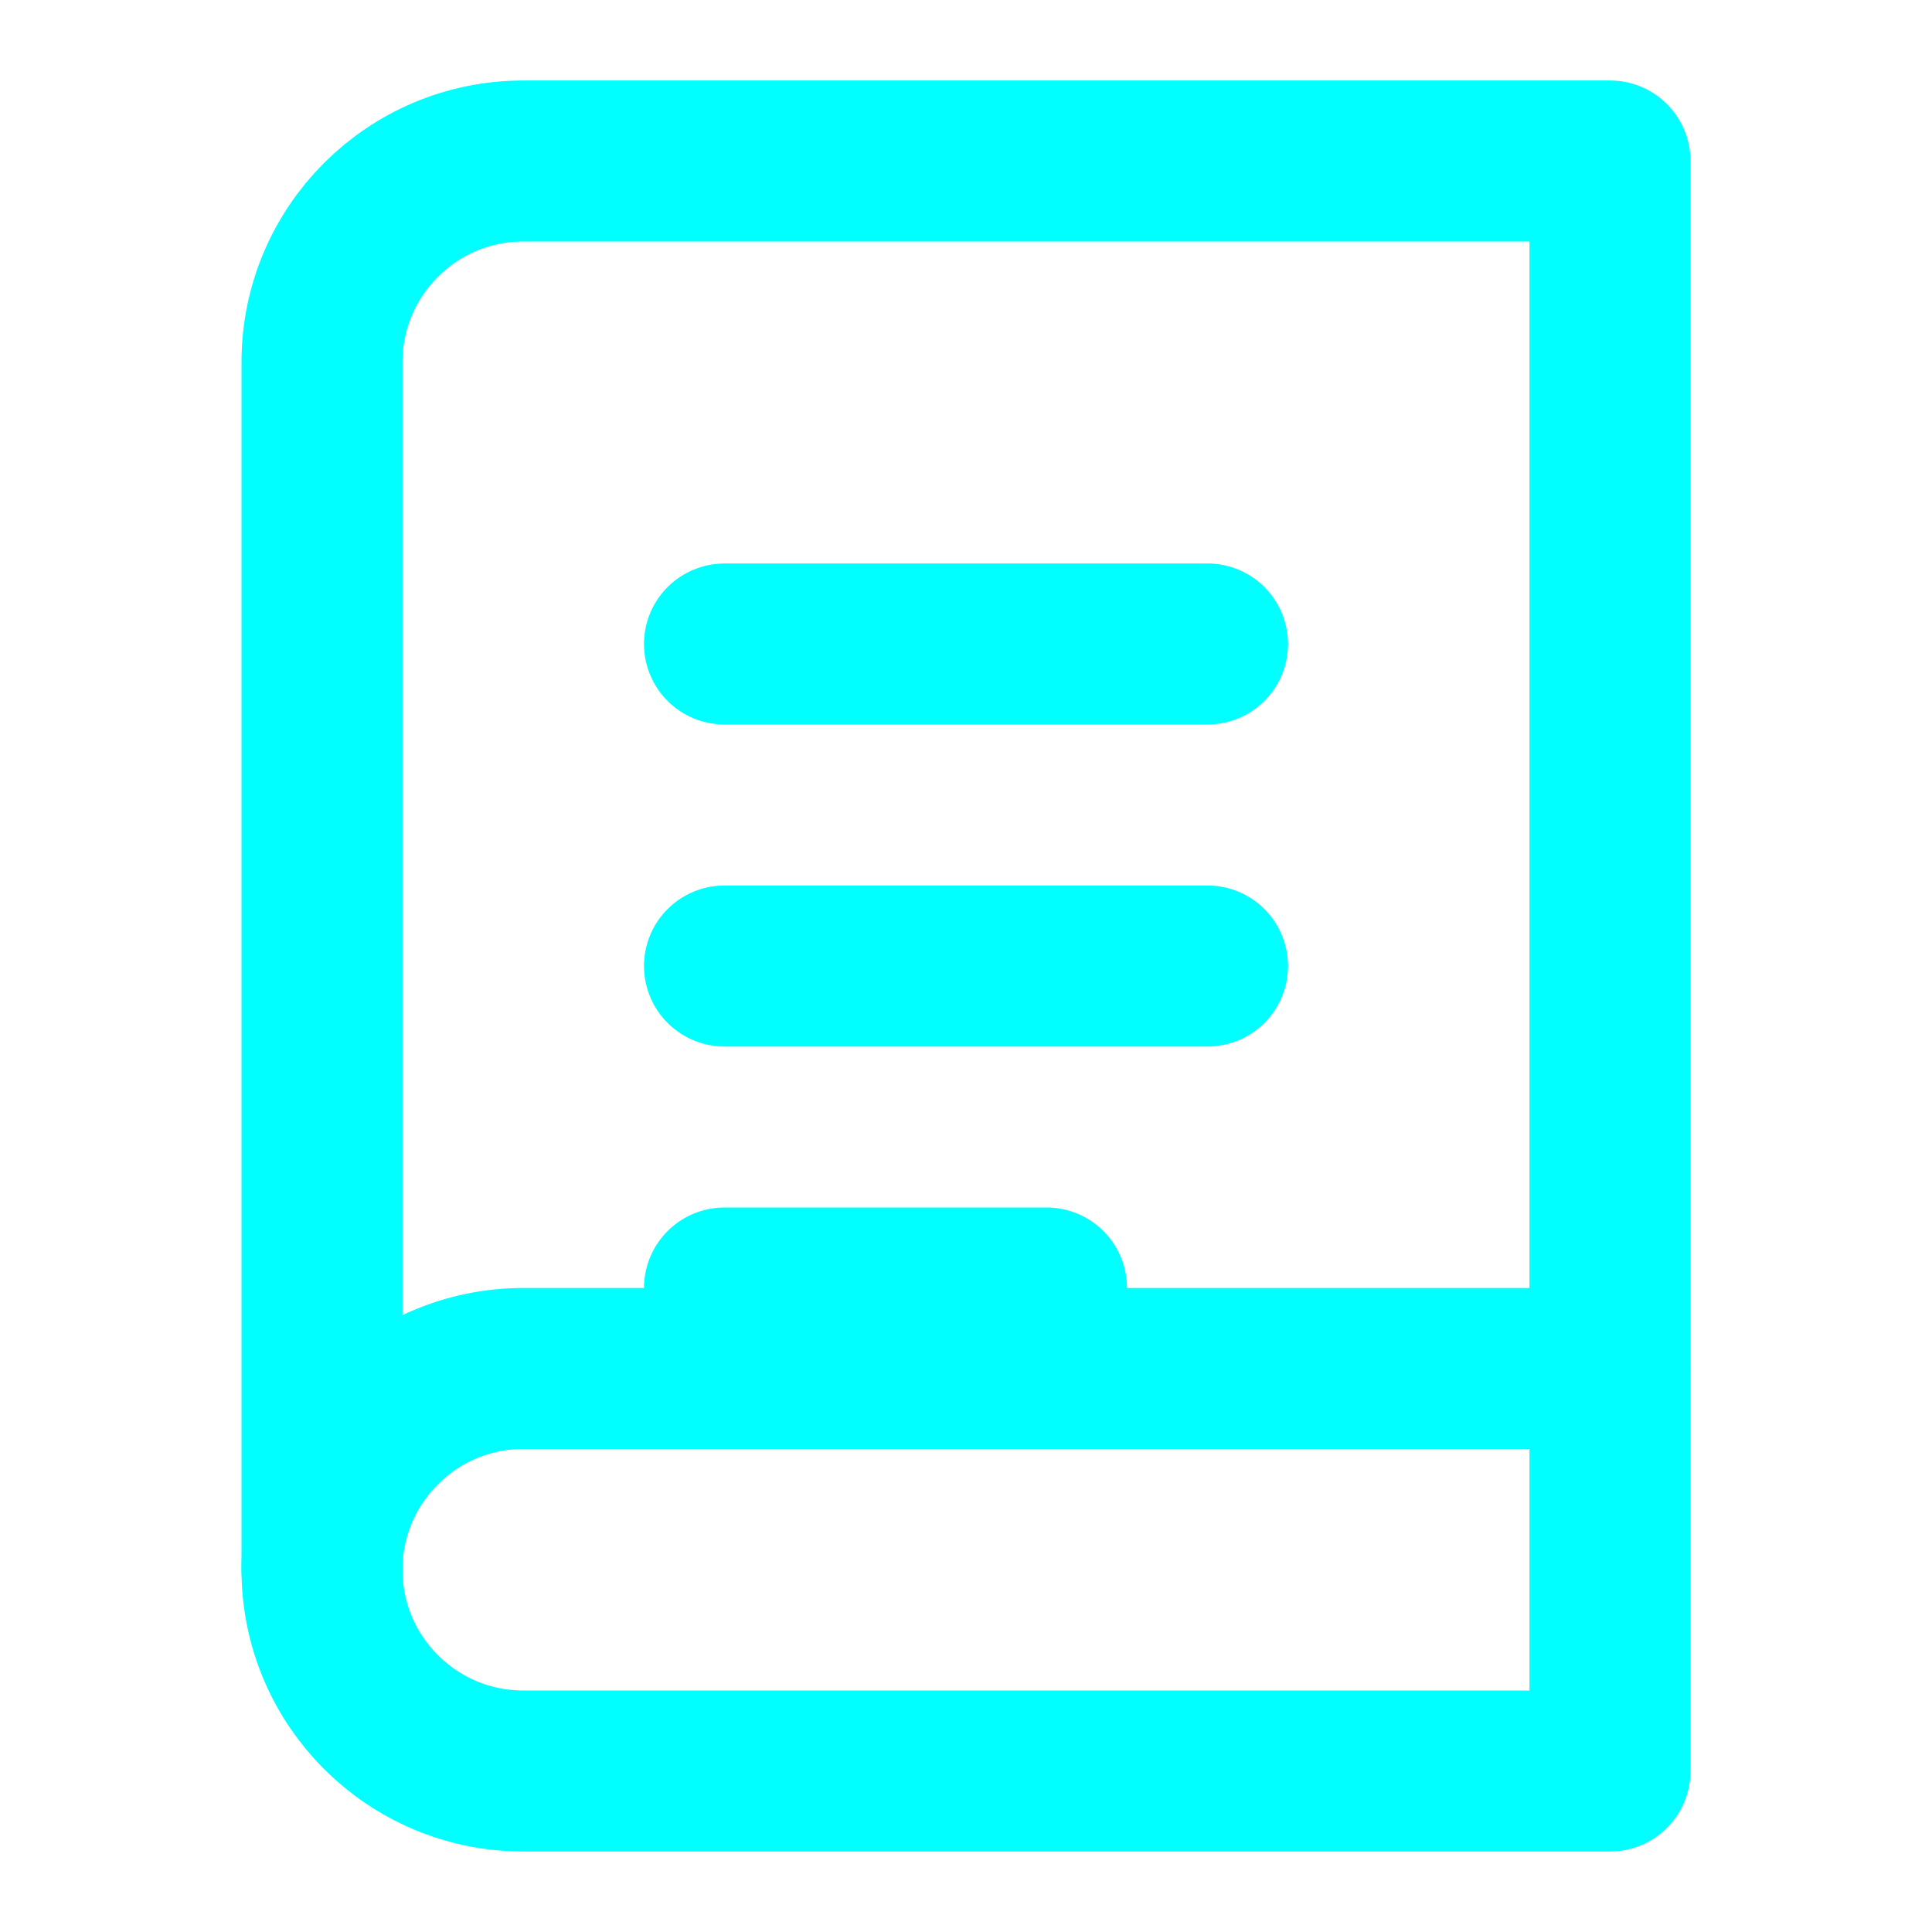
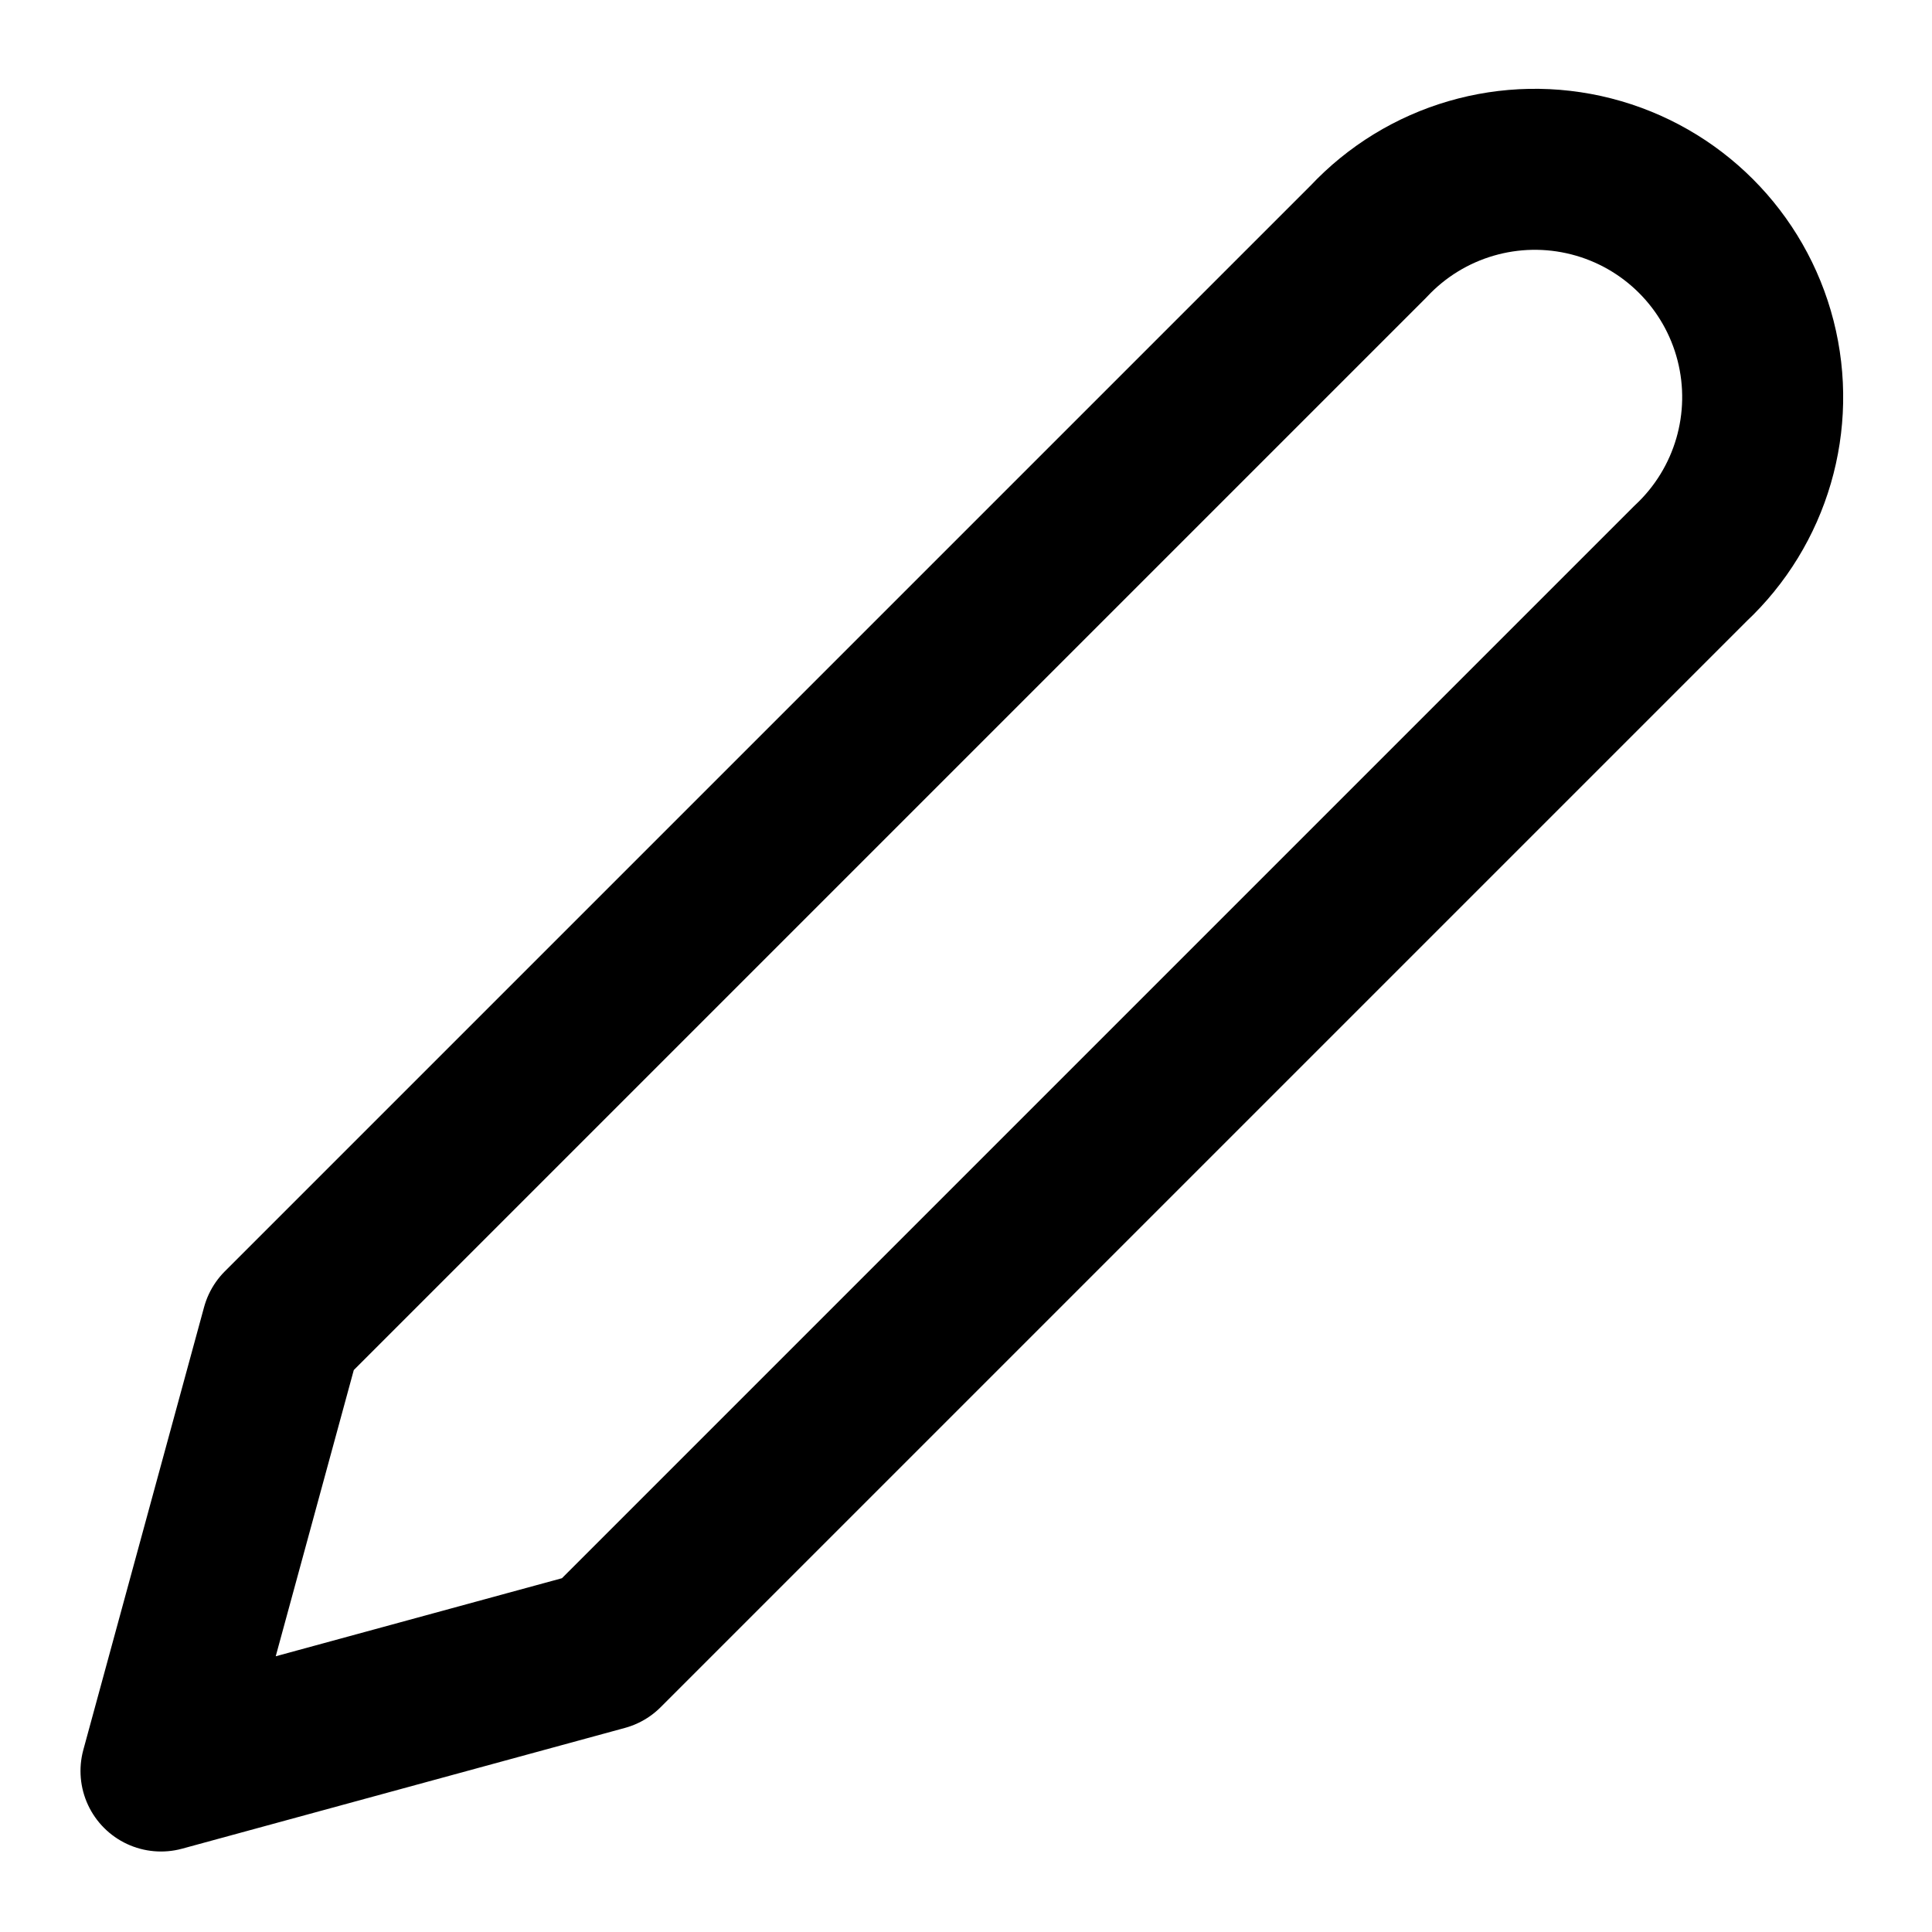
- <svg xmlns="http://www.w3.org/2000/svg" width="24" height="24" viewBox="0 0 24 24" fill="none" stroke="#0ff" stroke-width="2" stroke-linecap="round" stroke-linejoin="round">
-   <path d="M4 19.5A2.5 2.5 0 0 1 6.5 17H20" />
-   <path d="M6.5 2H20v20H6.5A2.5 2.5 0 0 1 4 19.5v-15A2.5 2.5 0 0 1 6.5 2z" />
-   <line x1="9" y1="8" x2="15" y2="8" />
-   <line x1="9" y1="12" x2="15" y2="12" />
-   <line x1="9" y1="16" x2="13" y2="16" />
+ <svg xmlns="http://www.w3.org/2000/svg" width="16" height="16" viewBox="0 0 24 24" fill="none" stroke="currentColor" stroke-width="2" stroke-linecap="round" stroke-linejoin="round">
+   <path d="M17 3a2.83 2.83 0 1 1 4 4L7.5 20.5 2 22l1.5-5.5L17 3Z" />
</svg>
